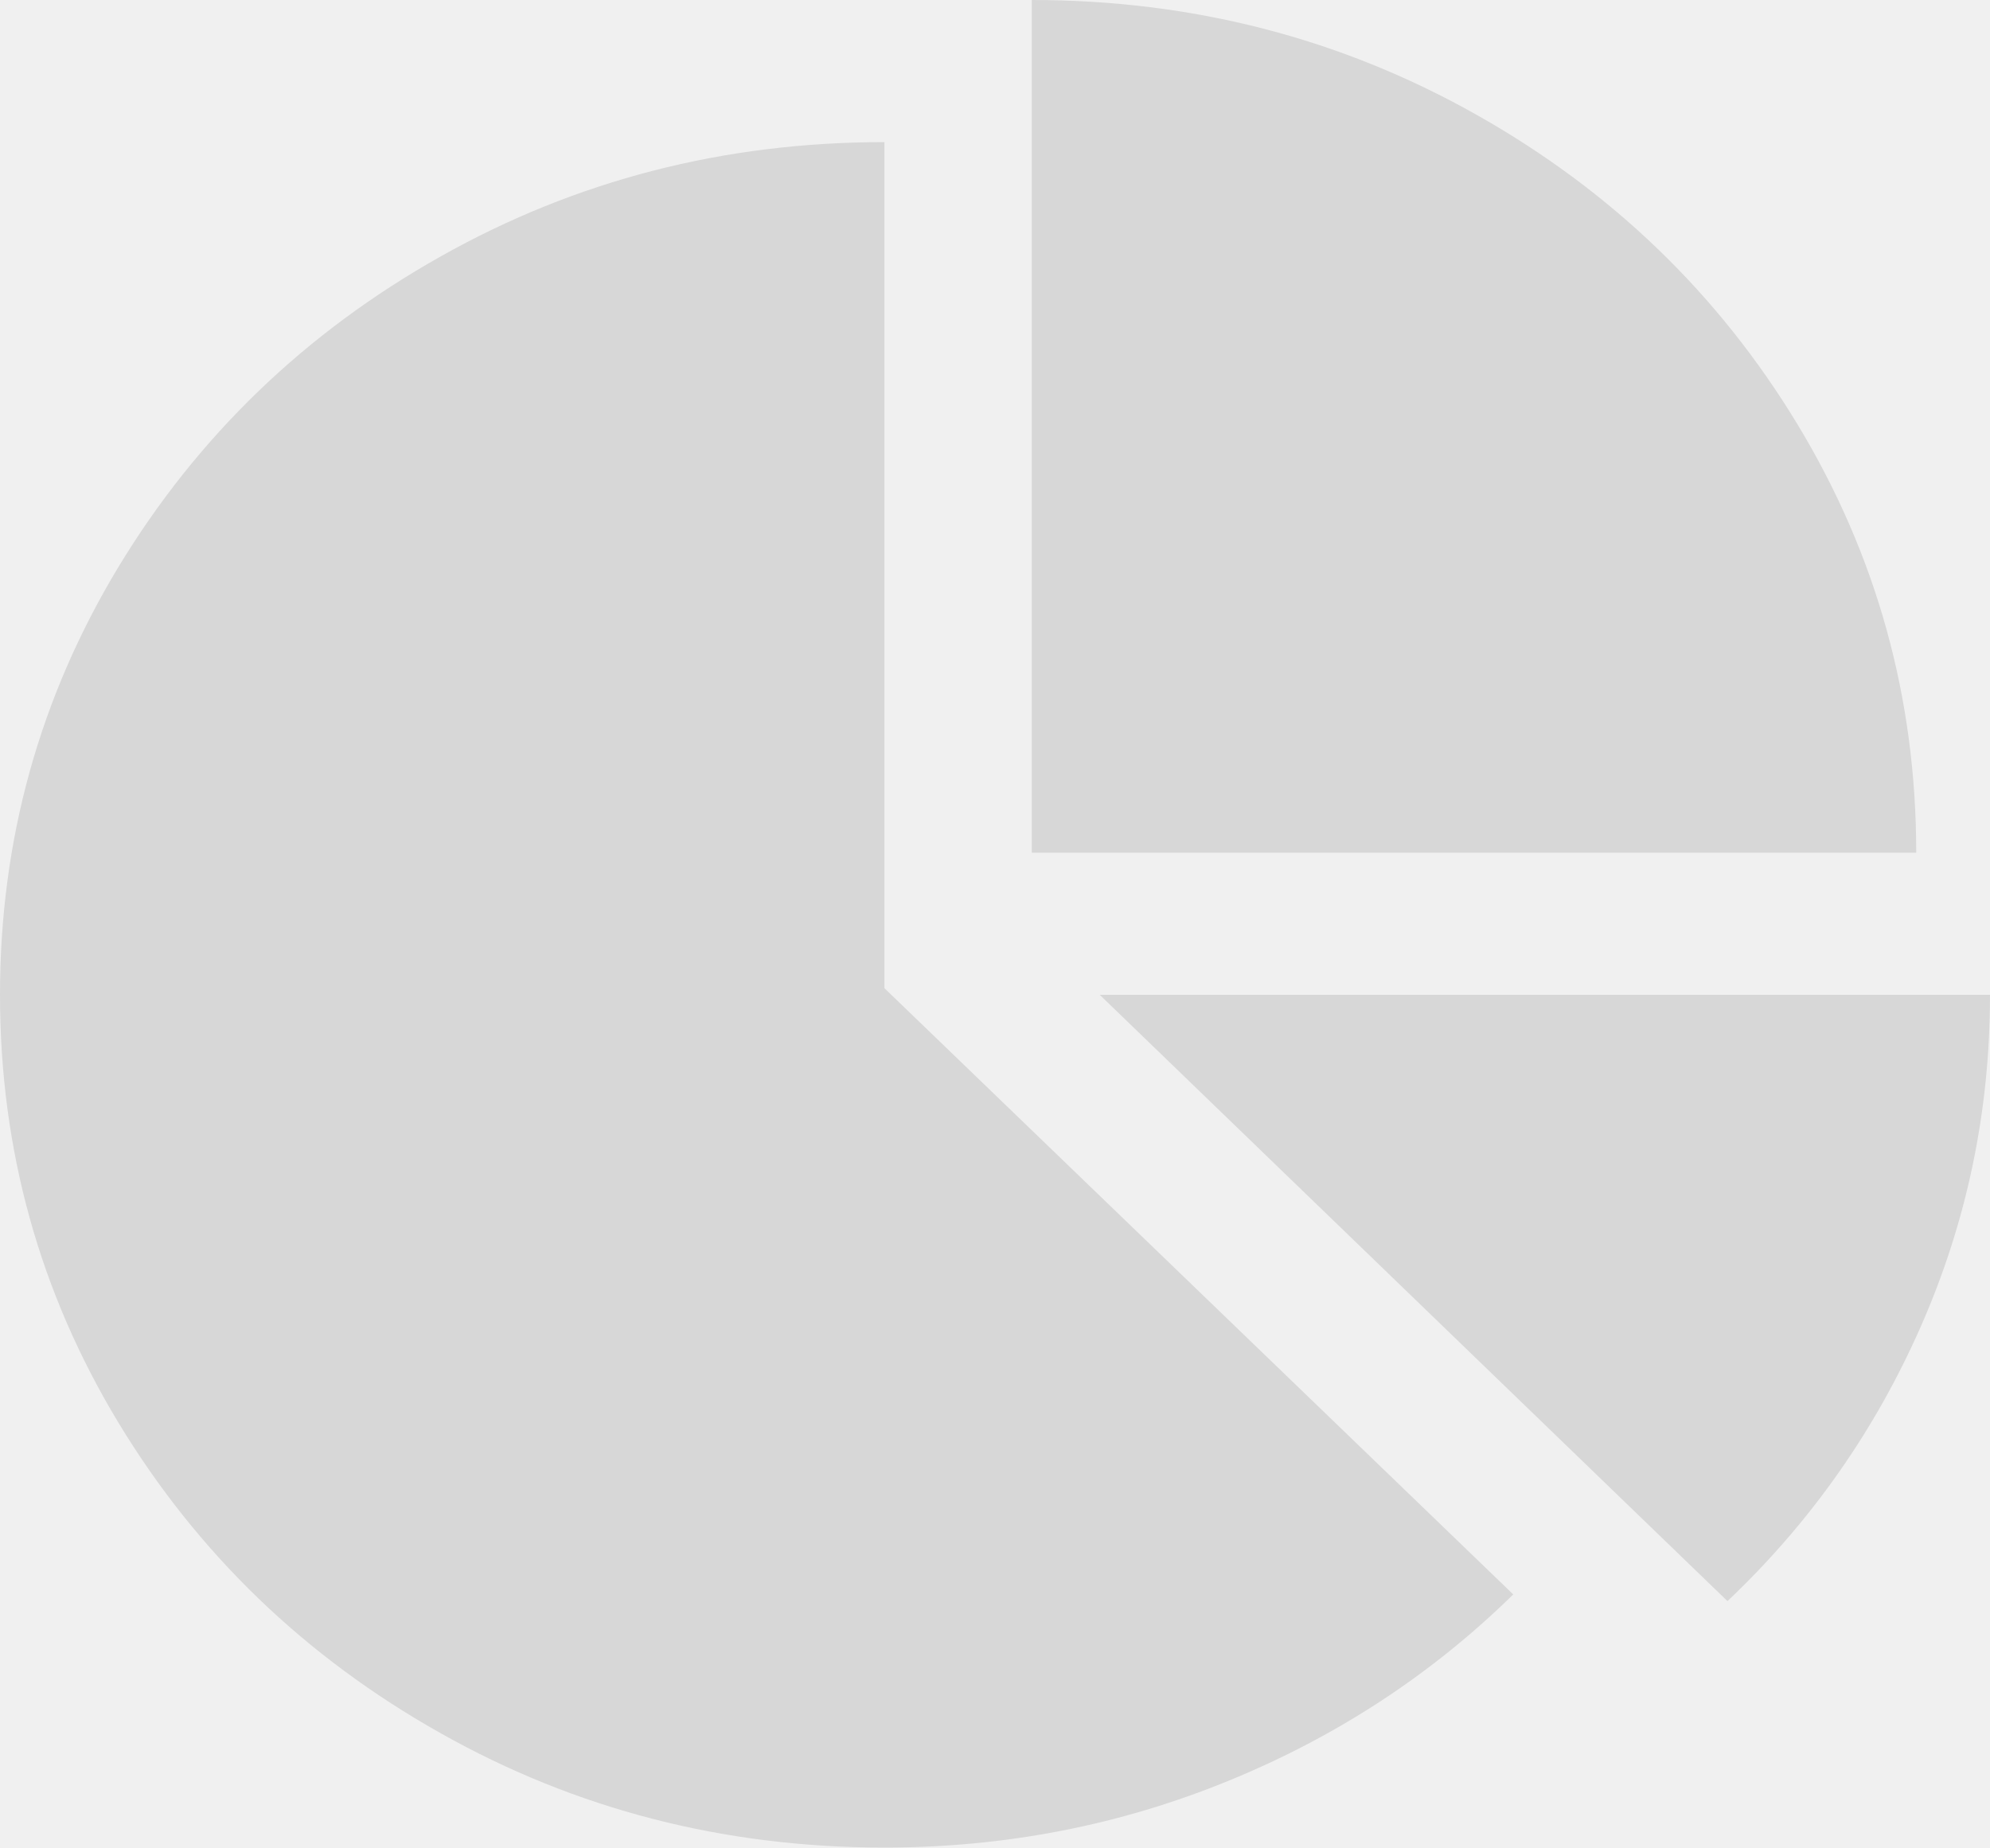
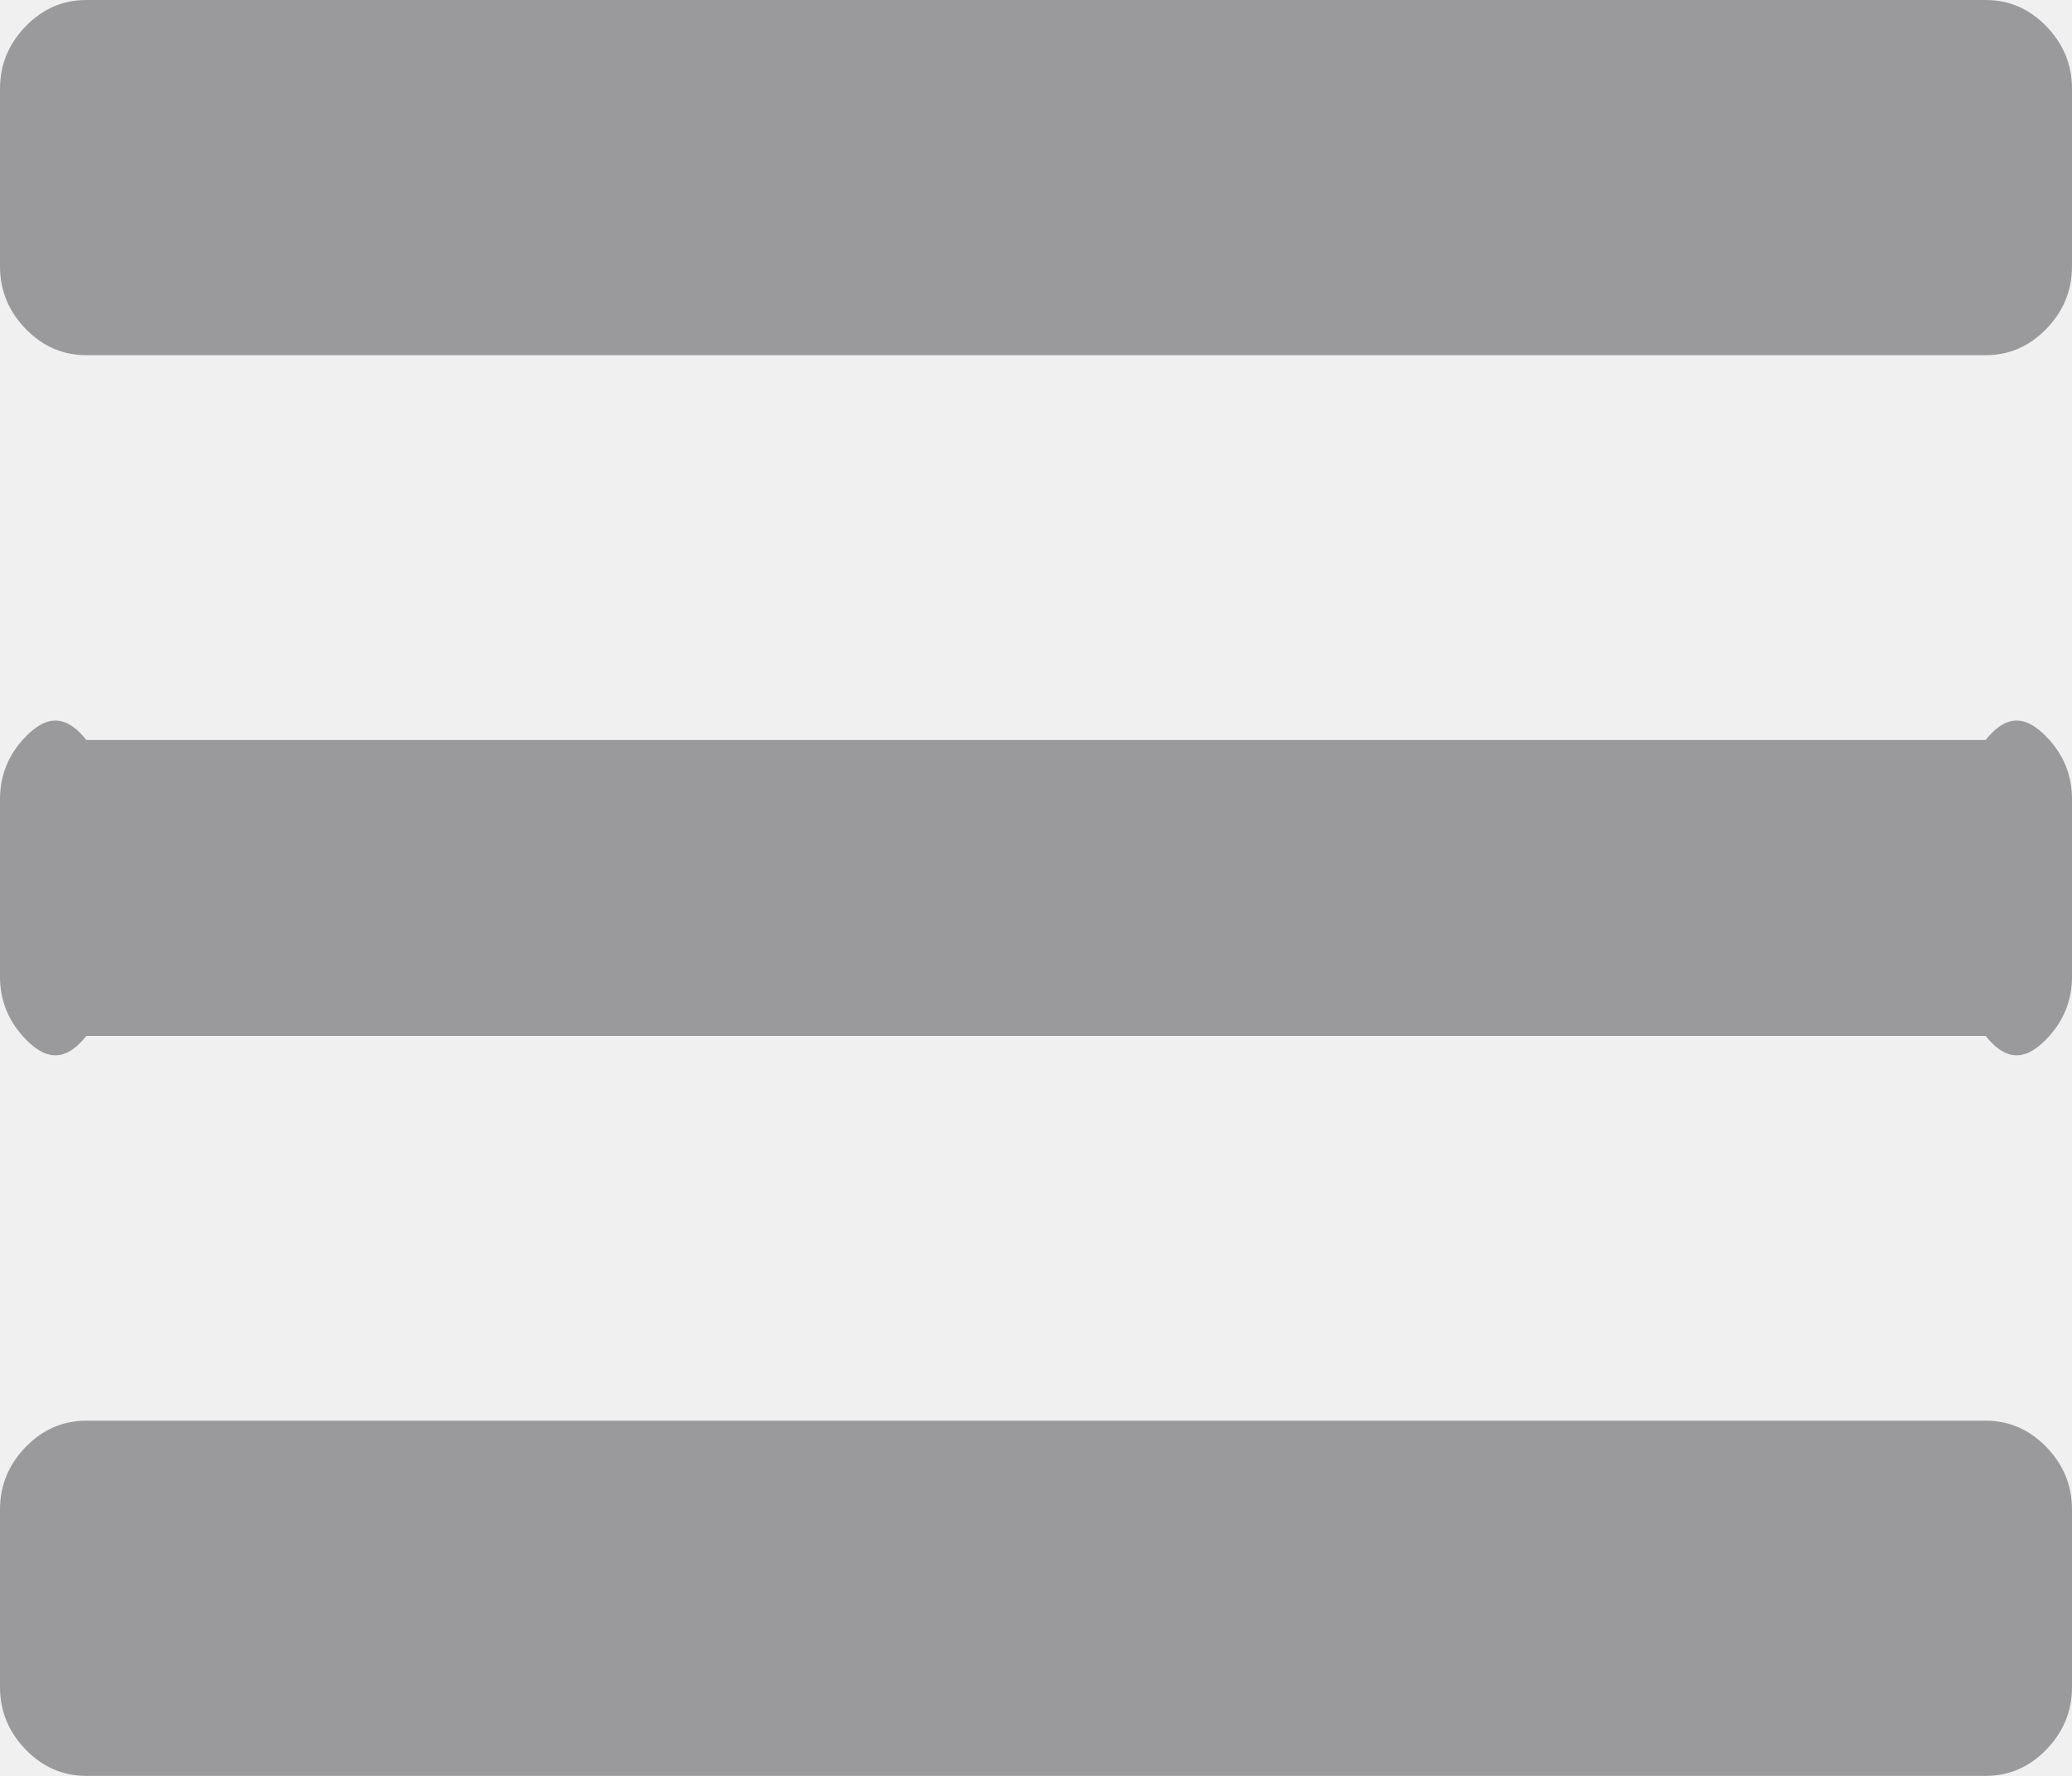
- <svg xmlns="http://www.w3.org/2000/svg" version="1.1" width="14px" height="13px">
+ <svg xmlns="http://www.w3.org/2000/svg" version="1.1" width="14px" height="12px">
  <defs>
    <pattern id="BGPattern" patternUnits="userSpaceOnUse" alignment="0 0" imageRepeat="None" />
-     <mask fill="white" id="Clip127">
-       <path d="M 6.222 1  L 6.222 6.953  L 10.646 11.219  C 10.073 11.781  9.405 12.219  8.641 12.531  C 7.876 12.844  7.07 13  6.222 13  C 5.093 13  4.052 12.732  3.099 12.195  C 2.146 11.659  1.391 10.931  0.834 10.012  C 0.278 9.092  0 8.089  0 7  C 0 5.911  0.278 4.908  0.834 3.988  C 1.391 3.069  2.146 2.341  3.099 1.805  C 4.052 1.268  5.093 1  6.222 1  Z M 12.153 11.266  L 7.737 7  L 14 7  C 14 7.818  13.838 8.595  13.514 9.332  C 13.19 10.069  12.736 10.714  12.153 11.266  Z M 12.647 2.988  C 13.203 3.908  13.481 4.911  13.481 6  L 7.259 6  L 7.259 0  C 8.388 0  9.429 0.268  10.383 0.805  C 11.336 1.341  12.091 2.069  12.647 2.988  Z " fill-rule="evenodd" />
+     <mask fill="white" id="Clip124">
+       <path d="M 13.827 9.778  C 13.942 9.897  14 10.038  14 10.2  L 14 11.4  C 14 11.562  13.942 11.703  13.827 11.822  C 13.711 11.941  13.575 12  13.417 12  L 0.583 12  C 0.425 12  0.289 11.941  0.173 11.822  C 0.058 11.703  0 11.562  0 11.4  L 0 10.2  C 0 10.038  0.058 9.897  0.173 9.778  C 0.289 9.659  0.425 9.6  0.583 9.6  L 13.417 9.6  C 13.575 9.6  13.711 9.659  13.827 9.778  Z M 13.827 4.978  C 13.942 5.097  14 5.237  14 5.4  L 14 6.6  C 14 6.762  13.942 6.903  13.827 7.022  C 13.711 7.141  13.575 7.2  13.417 7  L 0.583 7  C 0.425 7.2  0.289 7.141  0.173 7.022  C 0.058 6.903  0 6.762  0 6.6  L 0 5.4  C 0 5.237  0.058 5.097  0.173 4.978  C 0.289 4.859  0.425 4.8  0.583 5  L 13.417 5  C 13.575 4.8  13.711 4.859  13.827 4.978  Z M 13.827 0.178  C 13.942 0.297  14 0.437  14 0.6  L 14 1.8  C 14 1.962  13.942 2.103  13.827 2.222  C 13.711 2.341  13.575 2.4  13.417 2.4  L 0.583 2.4  C 0.425 2.4  0.289 2.341  0.173 2.222  C 0.058 2.103  0 1.962  0 1.8  L 0 0.6  C 0 0.437  0.058 0.297  0.173 0.178  C 0.289 0.059  0.425 0  0.583 0  L 13.417 0  C 13.575 0  13.711 0.059  13.827 0.178  Z " fill-rule="evenodd" />
    </mask>
  </defs>
-   <g transform="matrix(1 0 0 1 -5 -11 )">
-     <path d="M 6.222 1  L 6.222 6.953  L 10.646 11.219  C 10.073 11.781  9.405 12.219  8.641 12.531  C 7.876 12.844  7.07 13  6.222 13  C 5.093 13  4.052 12.732  3.099 12.195  C 2.146 11.659  1.391 10.931  0.834 10.012  C 0.278 9.092  0 8.089  0 7  C 0 5.911  0.278 4.908  0.834 3.988  C 1.391 3.069  2.146 2.341  3.099 1.805  C 4.052 1.268  5.093 1  6.222 1  Z M 12.153 11.266  L 7.737 7  L 14 7  C 14 7.818  13.838 8.595  13.514 9.332  C 13.19 10.069  12.736 10.714  12.153 11.266  Z M 12.647 2.988  C 13.203 3.908  13.481 4.911  13.481 6  L 7.259 6  L 7.259 0  C 8.388 0  9.429 0.268  10.383 0.805  C 11.336 1.341  12.091 2.069  12.647 2.988  Z " fill-rule="nonzero" fill="rgba(215, 215, 215, 1)" stroke="none" transform="matrix(1 0 0 1 5 11 )" class="fill" />
-     <path d="M 6.222 1  L 6.222 6.953  L 10.646 11.219  C 10.073 11.781  9.405 12.219  8.641 12.531  C 7.876 12.844  7.07 13  6.222 13  C 5.093 13  4.052 12.732  3.099 12.195  C 2.146 11.659  1.391 10.931  0.834 10.012  C 0.278 9.092  0 8.089  0 7  C 0 5.911  0.278 4.908  0.834 3.988  C 1.391 3.069  2.146 2.341  3.099 1.805  C 4.052 1.268  5.093 1  6.222 1  Z " stroke-width="0" stroke-dasharray="0" stroke="rgba(255, 255, 255, 0)" fill="none" transform="matrix(1 0 0 1 5 11 )" class="stroke" mask="url(#Clip127)" />
-     <path d="M 12.153 11.266  L 7.737 7  L 14 7  C 14 7.818  13.838 8.595  13.514 9.332  C 13.19 10.069  12.736 10.714  12.153 11.266  Z " stroke-width="0" stroke-dasharray="0" stroke="rgba(255, 255, 255, 0)" fill="none" transform="matrix(1 0 0 1 5 11 )" class="stroke" mask="url(#Clip127)" />
-     <path d="M 12.647 2.988  C 13.203 3.908  13.481 4.911  13.481 6  L 7.259 6  L 7.259 0  C 8.388 0  9.429 0.268  10.383 0.805  C 11.336 1.341  12.091 2.069  12.647 2.988  Z " stroke-width="0" stroke-dasharray="0" stroke="rgba(255, 255, 255, 0)" fill="none" transform="matrix(1 0 0 1 5 11 )" class="stroke" mask="url(#Clip127)" />
+   <g transform="matrix(1 0 0 1 -6 -11 )">
+     <path d="M 13.827 9.778  C 13.942 9.897  14 10.038  14 10.2  L 14 11.4  C 14 11.562  13.942 11.703  13.827 11.822  C 13.711 11.941  13.575 12  13.417 12  L 0.583 12  C 0.425 12  0.289 11.941  0.173 11.822  C 0.058 11.703  0 11.562  0 11.4  L 0 10.2  C 0 10.038  0.058 9.897  0.173 9.778  C 0.289 9.659  0.425 9.6  0.583 9.6  L 13.417 9.6  C 13.575 9.6  13.711 9.659  13.827 9.778  Z M 13.827 4.978  C 13.942 5.097  14 5.237  14 5.4  L 14 6.6  C 14 6.762  13.942 6.903  13.827 7.022  C 13.711 7.141  13.575 7.2  13.417 7  L 0.583 7  C 0.425 7.2  0.289 7.141  0.173 7.022  C 0.058 6.903  0 6.762  0 6.6  L 0 5.4  C 0 5.237  0.058 5.097  0.173 4.978  C 0.289 4.859  0.425 4.8  0.583 5  L 13.417 5  C 13.575 4.8  13.711 4.859  13.827 4.978  Z M 13.827 0.178  C 13.942 0.297  14 0.437  14 0.6  L 14 1.8  C 14 1.962  13.942 2.103  13.827 2.222  C 13.711 2.341  13.575 2.4  13.417 2.4  L 0.583 2.4  C 0.425 2.4  0.289 2.341  0.173 2.222  C 0.058 2.103  0 1.962  0 1.8  L 0 0.6  C 0 0.437  0.058 0.297  0.173 0.178  C 0.289 0.059  0.425 0  0.583 0  L 13.417 0  C 13.575 0  13.711 0.059  13.827 0.178  Z " fill-rule="nonzero" fill="rgba(154, 154, 157, 1)" stroke="none" transform="matrix(1 0 0 1 6 11 )" class="fill" />
+     <path d="M 13.827 9.778  C 13.942 9.897  14 10.038  14 10.2  L 14 11.4  C 14 11.562  13.942 11.703  13.827 11.822  C 13.711 11.941  13.575 12  13.417 12  L 0.583 12  C 0.425 12  0.289 11.941  0.173 11.822  C 0.058 11.703  0 11.562  0 11.4  L 0 10.2  C 0 10.038  0.058 9.897  0.173 9.778  C 0.289 9.659  0.425 9.6  0.583 9.6  L 13.417 9.6  C 13.575 9.6  13.711 9.659  13.827 9.778  Z " stroke-width="0" stroke-dasharray="0" stroke="rgba(255, 255, 255, 0)" fill="none" transform="matrix(1 0 0 1 6 11 )" class="stroke" mask="url(#Clip124)" />
+     <path d="M 13.827 4.978  C 13.942 5.097  14 5.237  14 5.4  L 14 6.6  C 14 6.762  13.942 6.903  13.827 7.022  C 13.711 7.141  13.575 7.2  13.417 7  L 0.583 7  C 0.425 7.2  0.289 7.141  0.173 7.022  C 0.058 6.903  0 6.762  0 6.6  L 0 5.4  C 0 5.237  0.058 5.097  0.173 4.978  C 0.289 4.859  0.425 4.8  0.583 5  L 13.417 5  C 13.575 4.8  13.711 4.859  13.827 4.978  Z " stroke-width="0" stroke-dasharray="0" stroke="rgba(255, 255, 255, 0)" fill="none" transform="matrix(1 0 0 1 6 11 )" class="stroke" mask="url(#Clip124)" />
+     <path d="M 13.827 0.178  C 13.942 0.297  14 0.437  14 0.6  L 14 1.8  C 14 1.962  13.942 2.103  13.827 2.222  C 13.711 2.341  13.575 2.4  13.417 2.4  L 0.583 2.4  C 0.425 2.4  0.289 2.341  0.173 2.222  C 0.058 2.103  0 1.962  0 1.8  L 0 0.6  C 0 0.437  0.058 0.297  0.173 0.178  C 0.289 0.059  0.425 0  0.583 0  L 13.417 0  C 13.575 0  13.711 0.059  13.827 0.178  Z " stroke-width="0" stroke-dasharray="0" stroke="rgba(255, 255, 255, 0)" fill="none" transform="matrix(1 0 0 1 6 11 )" class="stroke" mask="url(#Clip124)" />
  </g>
</svg>
